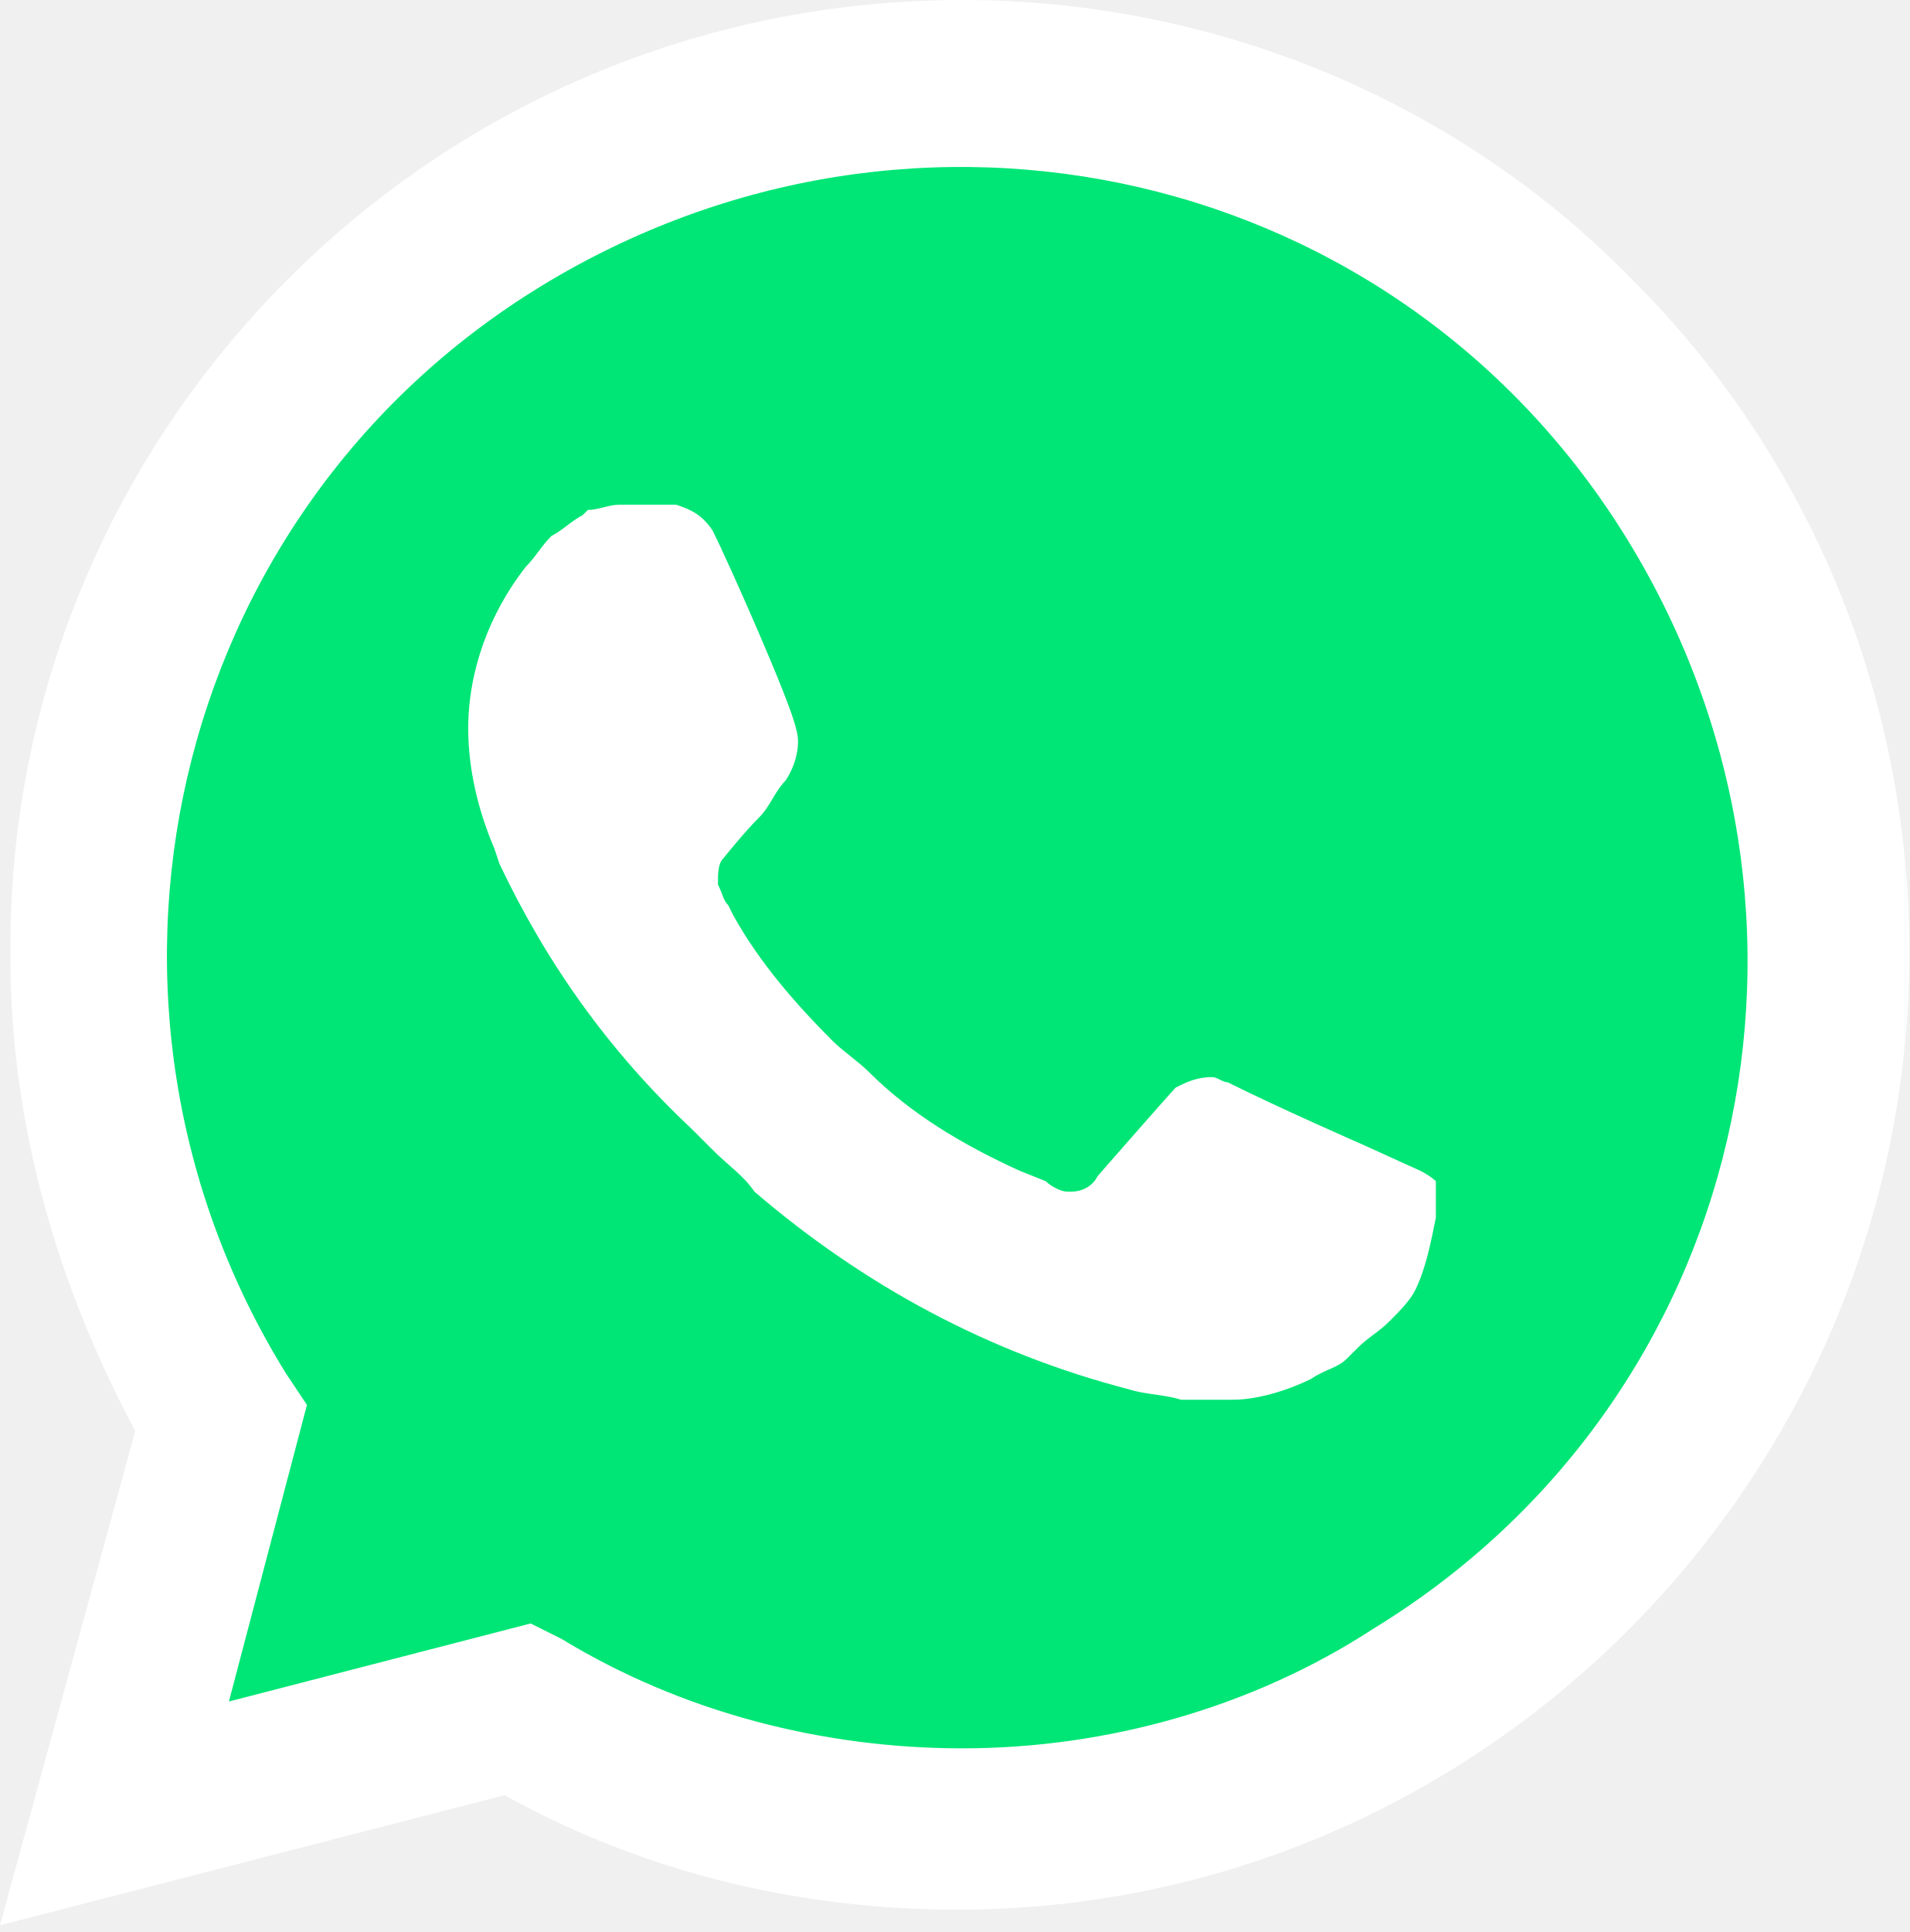
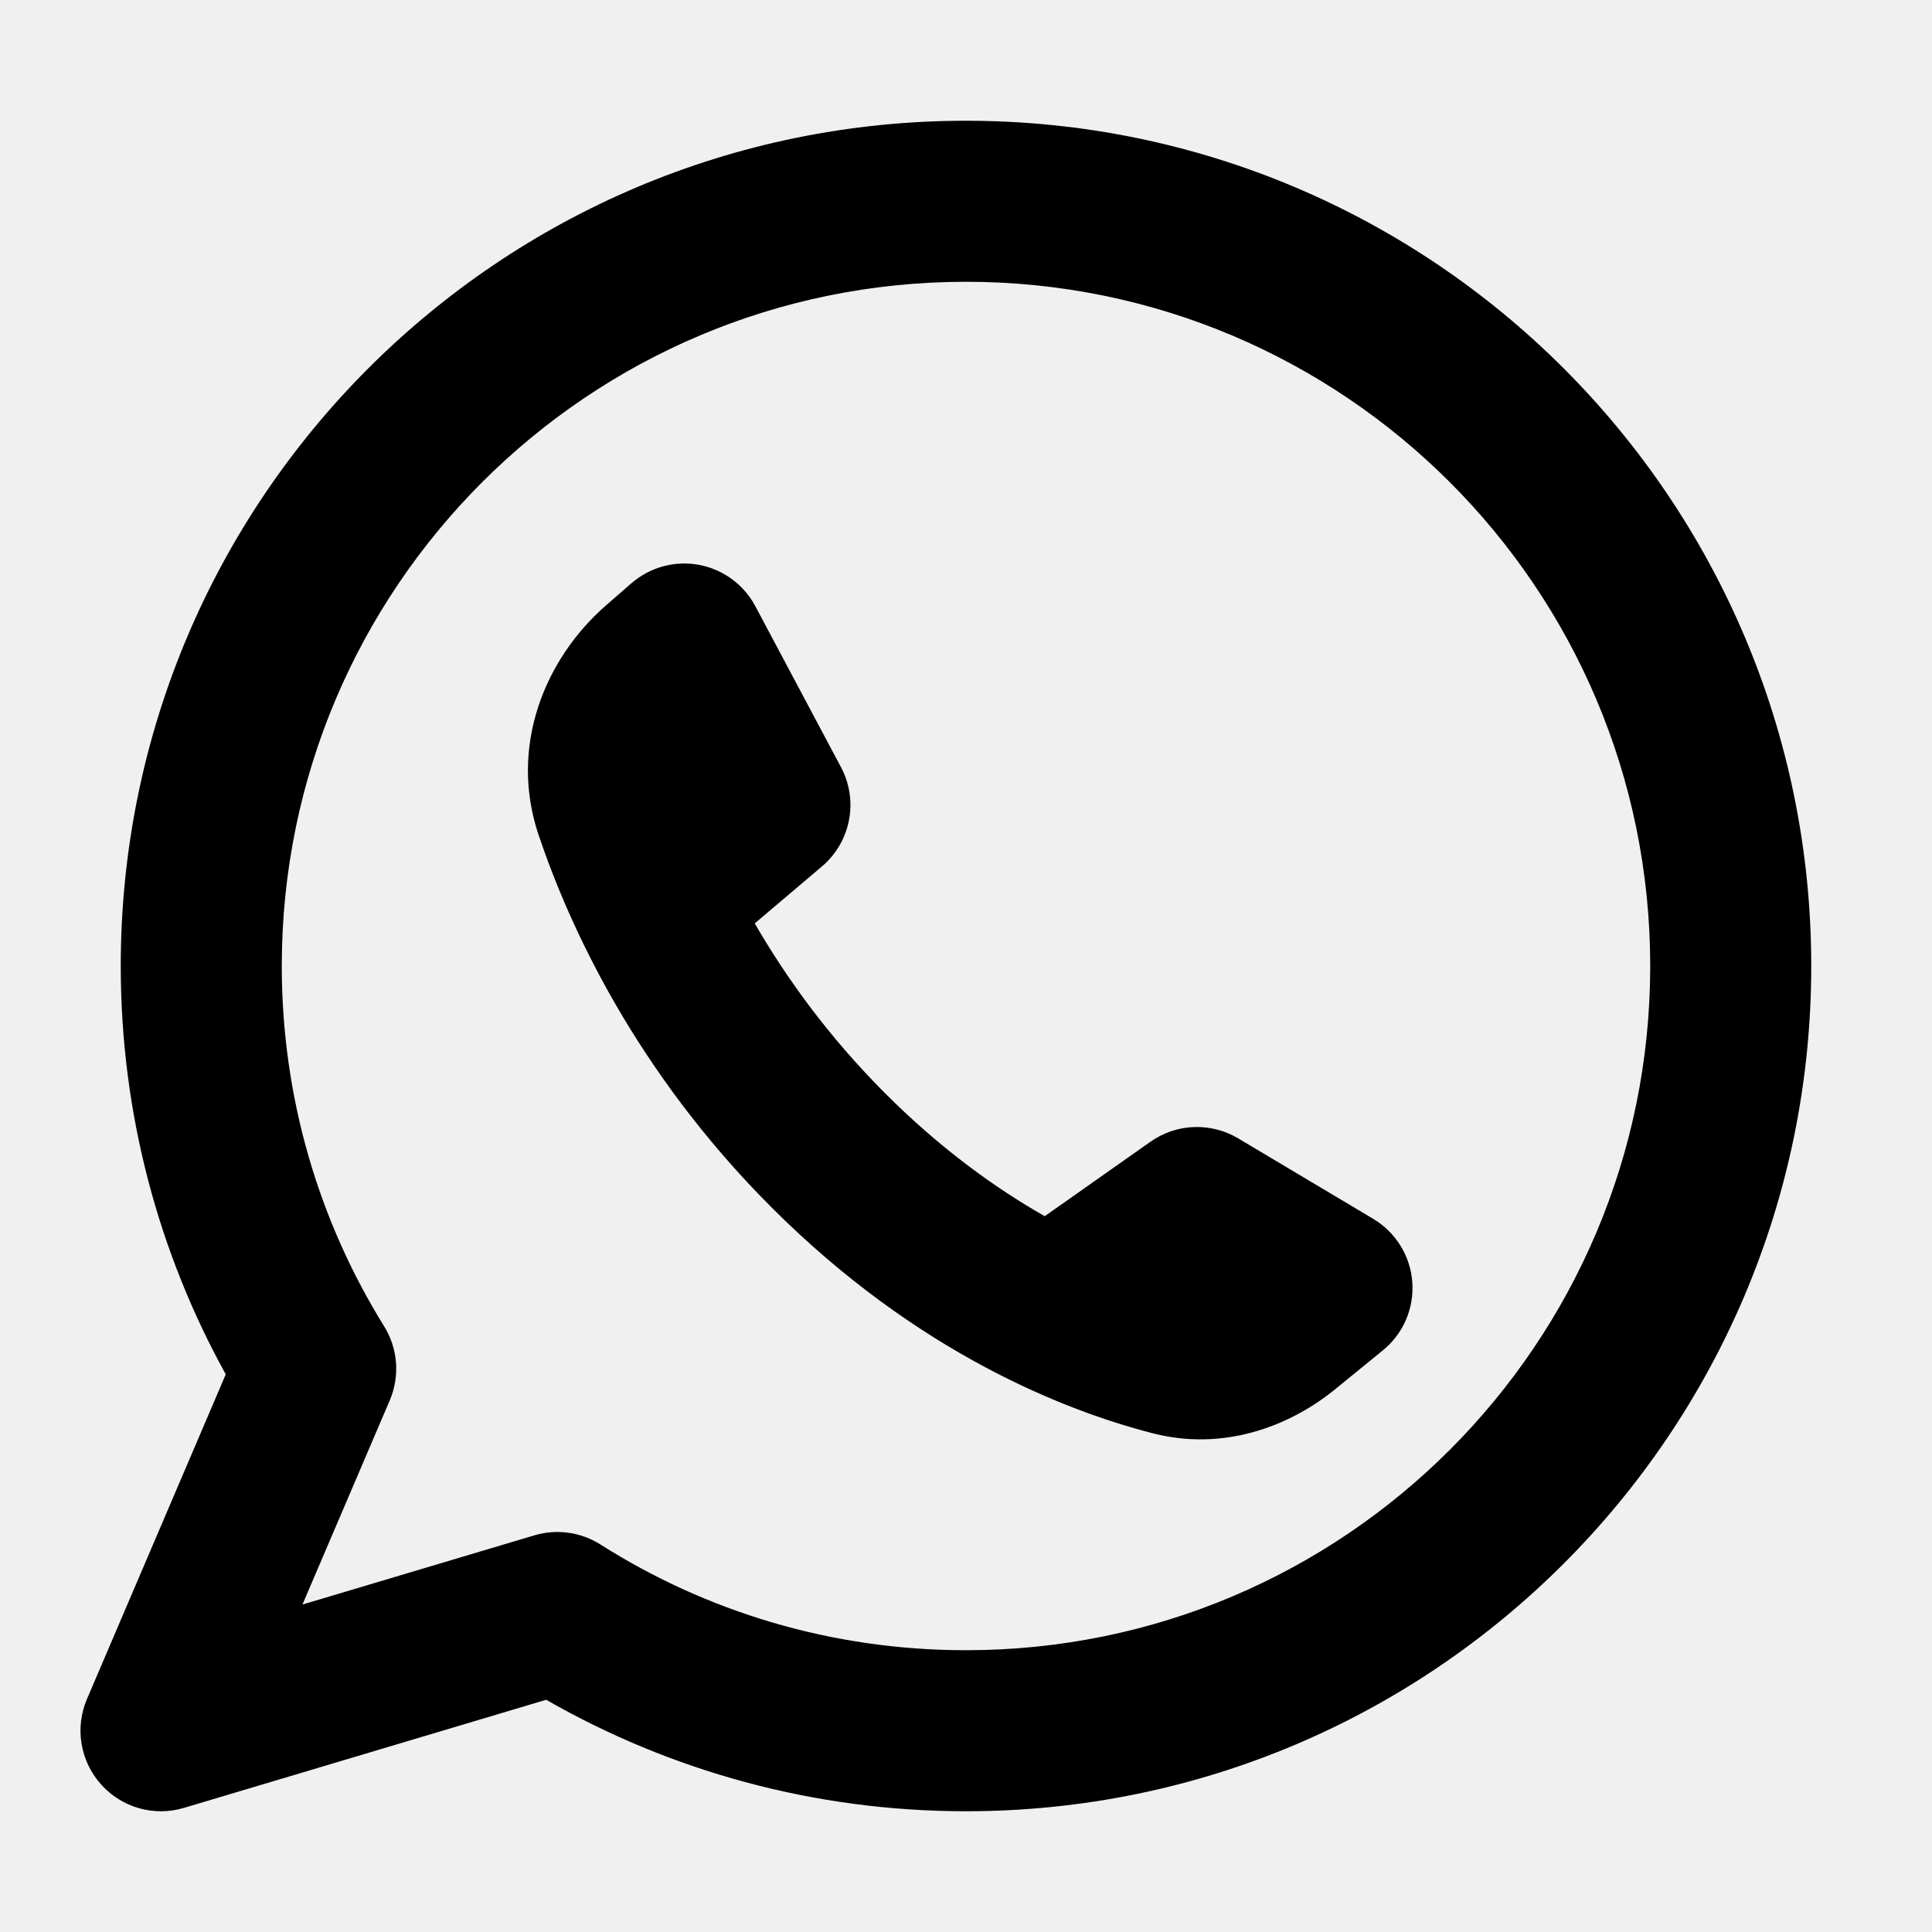
- <svg xmlns="http://www.w3.org/2000/svg" viewBox="0 0 256 259" width="256" height="259" preserveAspectRatio="xMidYMid">
-   <path d="m67.663 221.823 4.185 2.093c17.44 10.463 36.971 15.346 56.503 15.346 61.385 0 111.609-50.224 111.609-111.609 0-29.297-11.859-57.897-32.785-78.824-20.927-20.927-48.83-32.785-78.824-32.785-61.385 0-111.61 50.224-110.912 112.307 0 20.926 6.278 41.156 16.741 58.594l2.79 4.186-11.16 41.156 41.853-10.464Z" fill="#00E676" />
-   <path d="M219.033 37.668C195.316 13.254 162.531 0 129.048 0 57.898 0 .698 57.897 1.395 128.35c0 22.322 6.278 43.947 16.742 63.478L0 258.096l67.663-17.439c18.834 10.464 39.76 15.347 60.688 15.347 70.453 0 127.653-57.898 127.653-128.35 0-34.181-13.254-66.269-36.97-89.986ZM129.048 234.38c-18.834 0-37.668-4.882-53.712-14.648l-4.185-2.093-40.458 10.463 10.463-39.76-2.79-4.186C7.673 134.63 22.322 69.058 72.546 38.365c50.224-30.692 115.097-16.043 145.79 34.181 30.692 50.224 16.043 115.097-34.18 145.79-16.045 10.463-35.576 16.043-55.108 16.043Zm61.385-77.428-7.673-3.488s-11.16-4.883-18.136-8.371c-.698 0-1.395-.698-2.093-.698-2.093 0-3.488.698-4.883 1.396 0 0-.697.697-10.463 11.858-.698 1.395-2.093 2.093-3.488 2.093h-.698c-.697 0-2.092-.698-2.79-1.395l-3.488-1.395c-7.673-3.488-14.648-7.674-20.229-13.254-1.395-1.395-3.488-2.79-4.883-4.185-4.883-4.883-9.766-10.464-13.253-16.742l-.698-1.395c-.697-.698-.697-1.395-1.395-2.79 0-1.395 0-2.79.698-3.488 0 0 2.79-3.488 4.882-5.58 1.396-1.396 2.093-3.488 3.488-4.883 1.395-2.093 2.093-4.883 1.395-6.976-.697-3.488-9.068-22.322-11.16-26.507-1.396-2.093-2.79-2.79-4.883-3.488H83.01c-1.396 0-2.79.698-4.186.698l-.698.697c-1.395.698-2.79 2.093-4.185 2.79-1.395 1.396-2.093 2.79-3.488 4.186-4.883 6.278-7.673 13.951-7.673 21.624 0 5.58 1.395 11.161 3.488 16.044l.698 2.093c6.278 13.253 14.648 25.112 25.81 35.575l2.79 2.79c2.092 2.093 4.185 3.488 5.58 5.58 14.649 12.557 31.39 21.625 50.224 26.508 2.093.697 4.883.697 6.976 1.395h6.975c3.488 0 7.673-1.395 10.464-2.79 2.092-1.395 3.487-1.395 4.882-2.79l1.396-1.396c1.395-1.395 2.79-2.092 4.185-3.487 1.395-1.395 2.79-2.79 3.488-4.186 1.395-2.79 2.092-6.278 2.79-9.765v-4.883s-.698-.698-2.093-1.395Z" fill="#FFF" />
+ <svg xmlns="http://www.w3.org/2000/svg" width="20" height="20" viewBox="0 0 20 20" fill="none">
+   <path fill-rule="evenodd" clip-rule="evenodd" d="M2.917 10C2.917 6.088 6.088 2.917 10 2.917C13.912 2.917 17.083 6.088 17.083 10C17.083 13.912 13.912 17.083 10 17.083C8.606 17.083 7.309 16.682 6.215 15.988C6.011 15.859 5.762 15.825 5.531 15.894L3.131 16.61L4.035 14.496C4.141 14.246 4.12 13.96 3.976 13.729C3.305 12.647 2.917 11.37 2.917 10ZM10 1.25C5.167 1.25 1.25 5.168 1.25 10C1.25 11.532 1.644 12.974 2.337 14.227L0.9 17.589C0.773 17.886 0.83 18.23 1.045 18.471C1.26 18.713 1.595 18.808 1.905 18.715L5.654 17.596C6.935 18.33 8.42 18.75 10 18.75C14.832 18.75 18.75 14.832 18.75 10C18.75 5.168 14.832 1.25 10 1.25ZM11.91 11.819L10.815 12.59C10.302 12.298 9.735 11.89 9.166 11.321C8.575 10.73 8.137 10.119 7.813 9.559L8.509 8.969C8.808 8.715 8.89 8.288 8.706 7.942L7.819 6.275C7.7 6.051 7.484 5.893 7.234 5.847C6.984 5.801 6.727 5.872 6.535 6.039L6.272 6.268C5.64 6.82 5.266 7.727 5.576 8.645C5.897 9.597 6.583 11.095 7.988 12.5C9.499 14.011 11.034 14.606 11.932 14.837C12.655 15.024 13.34 14.774 13.822 14.381L14.315 13.979C14.526 13.808 14.64 13.544 14.62 13.272C14.6 13.001 14.449 12.757 14.215 12.617L12.817 11.784C12.534 11.616 12.179 11.629 11.91 11.819Z" fill="black" />
</svg>
